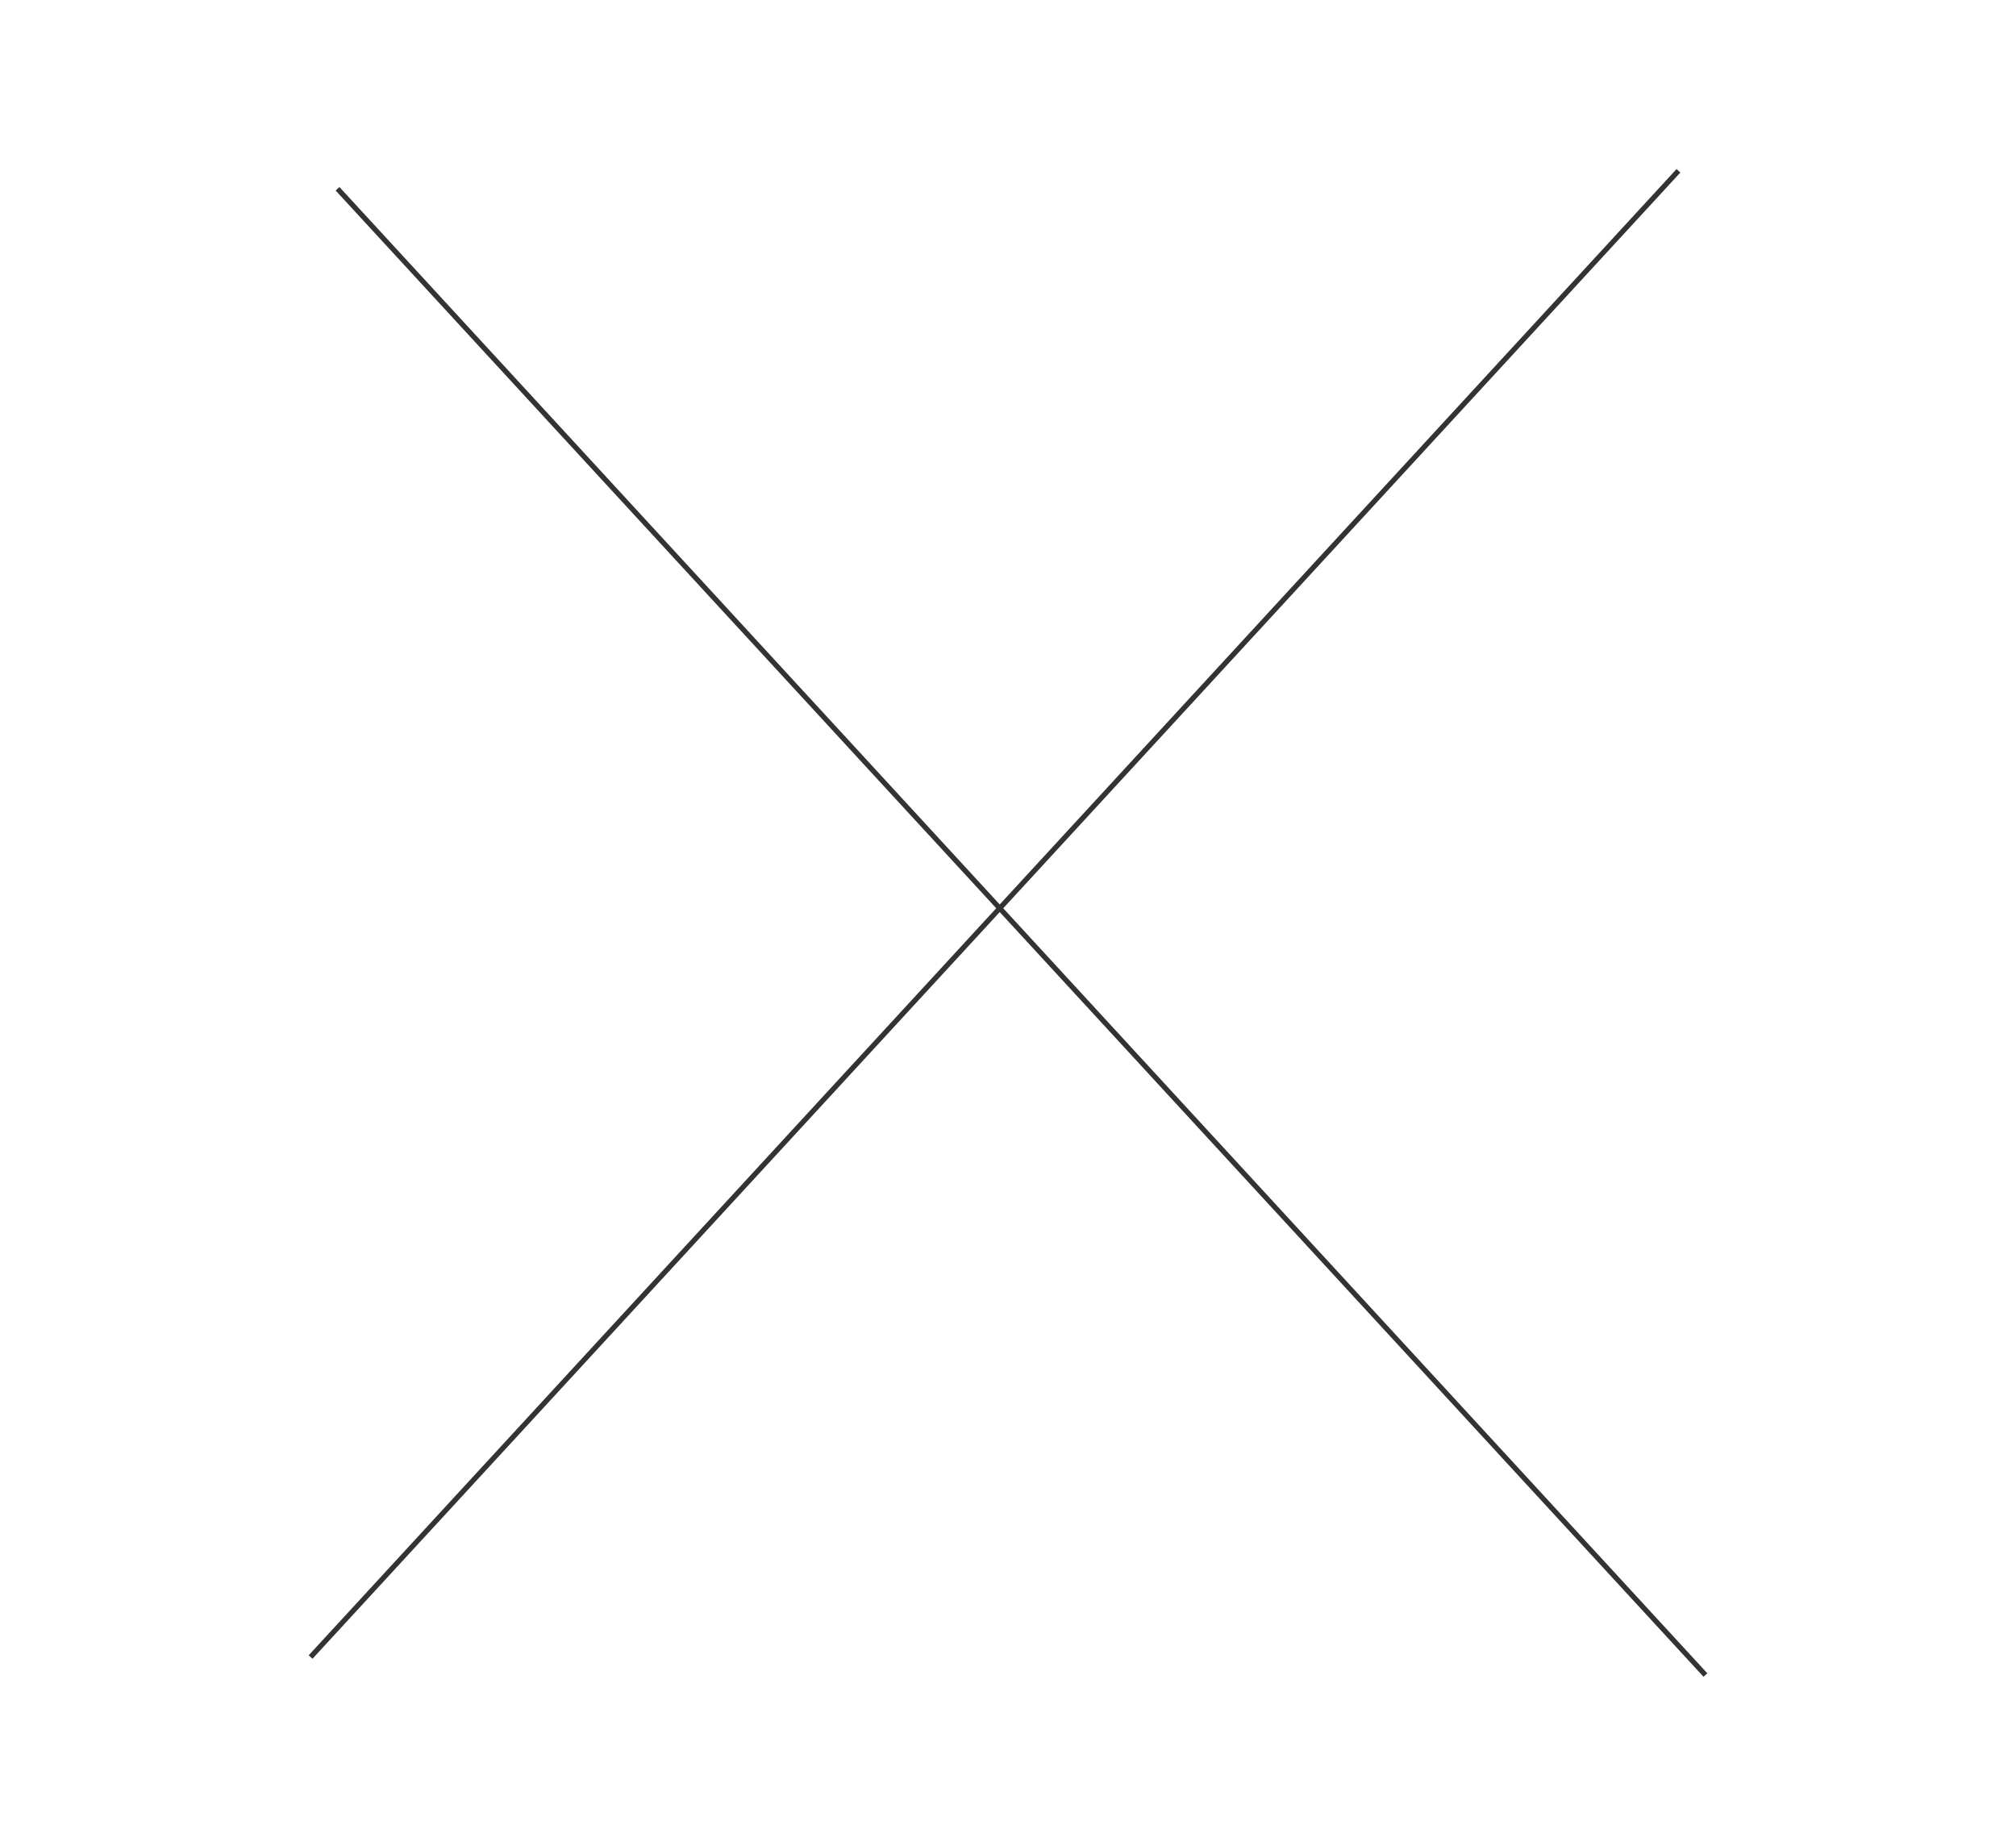
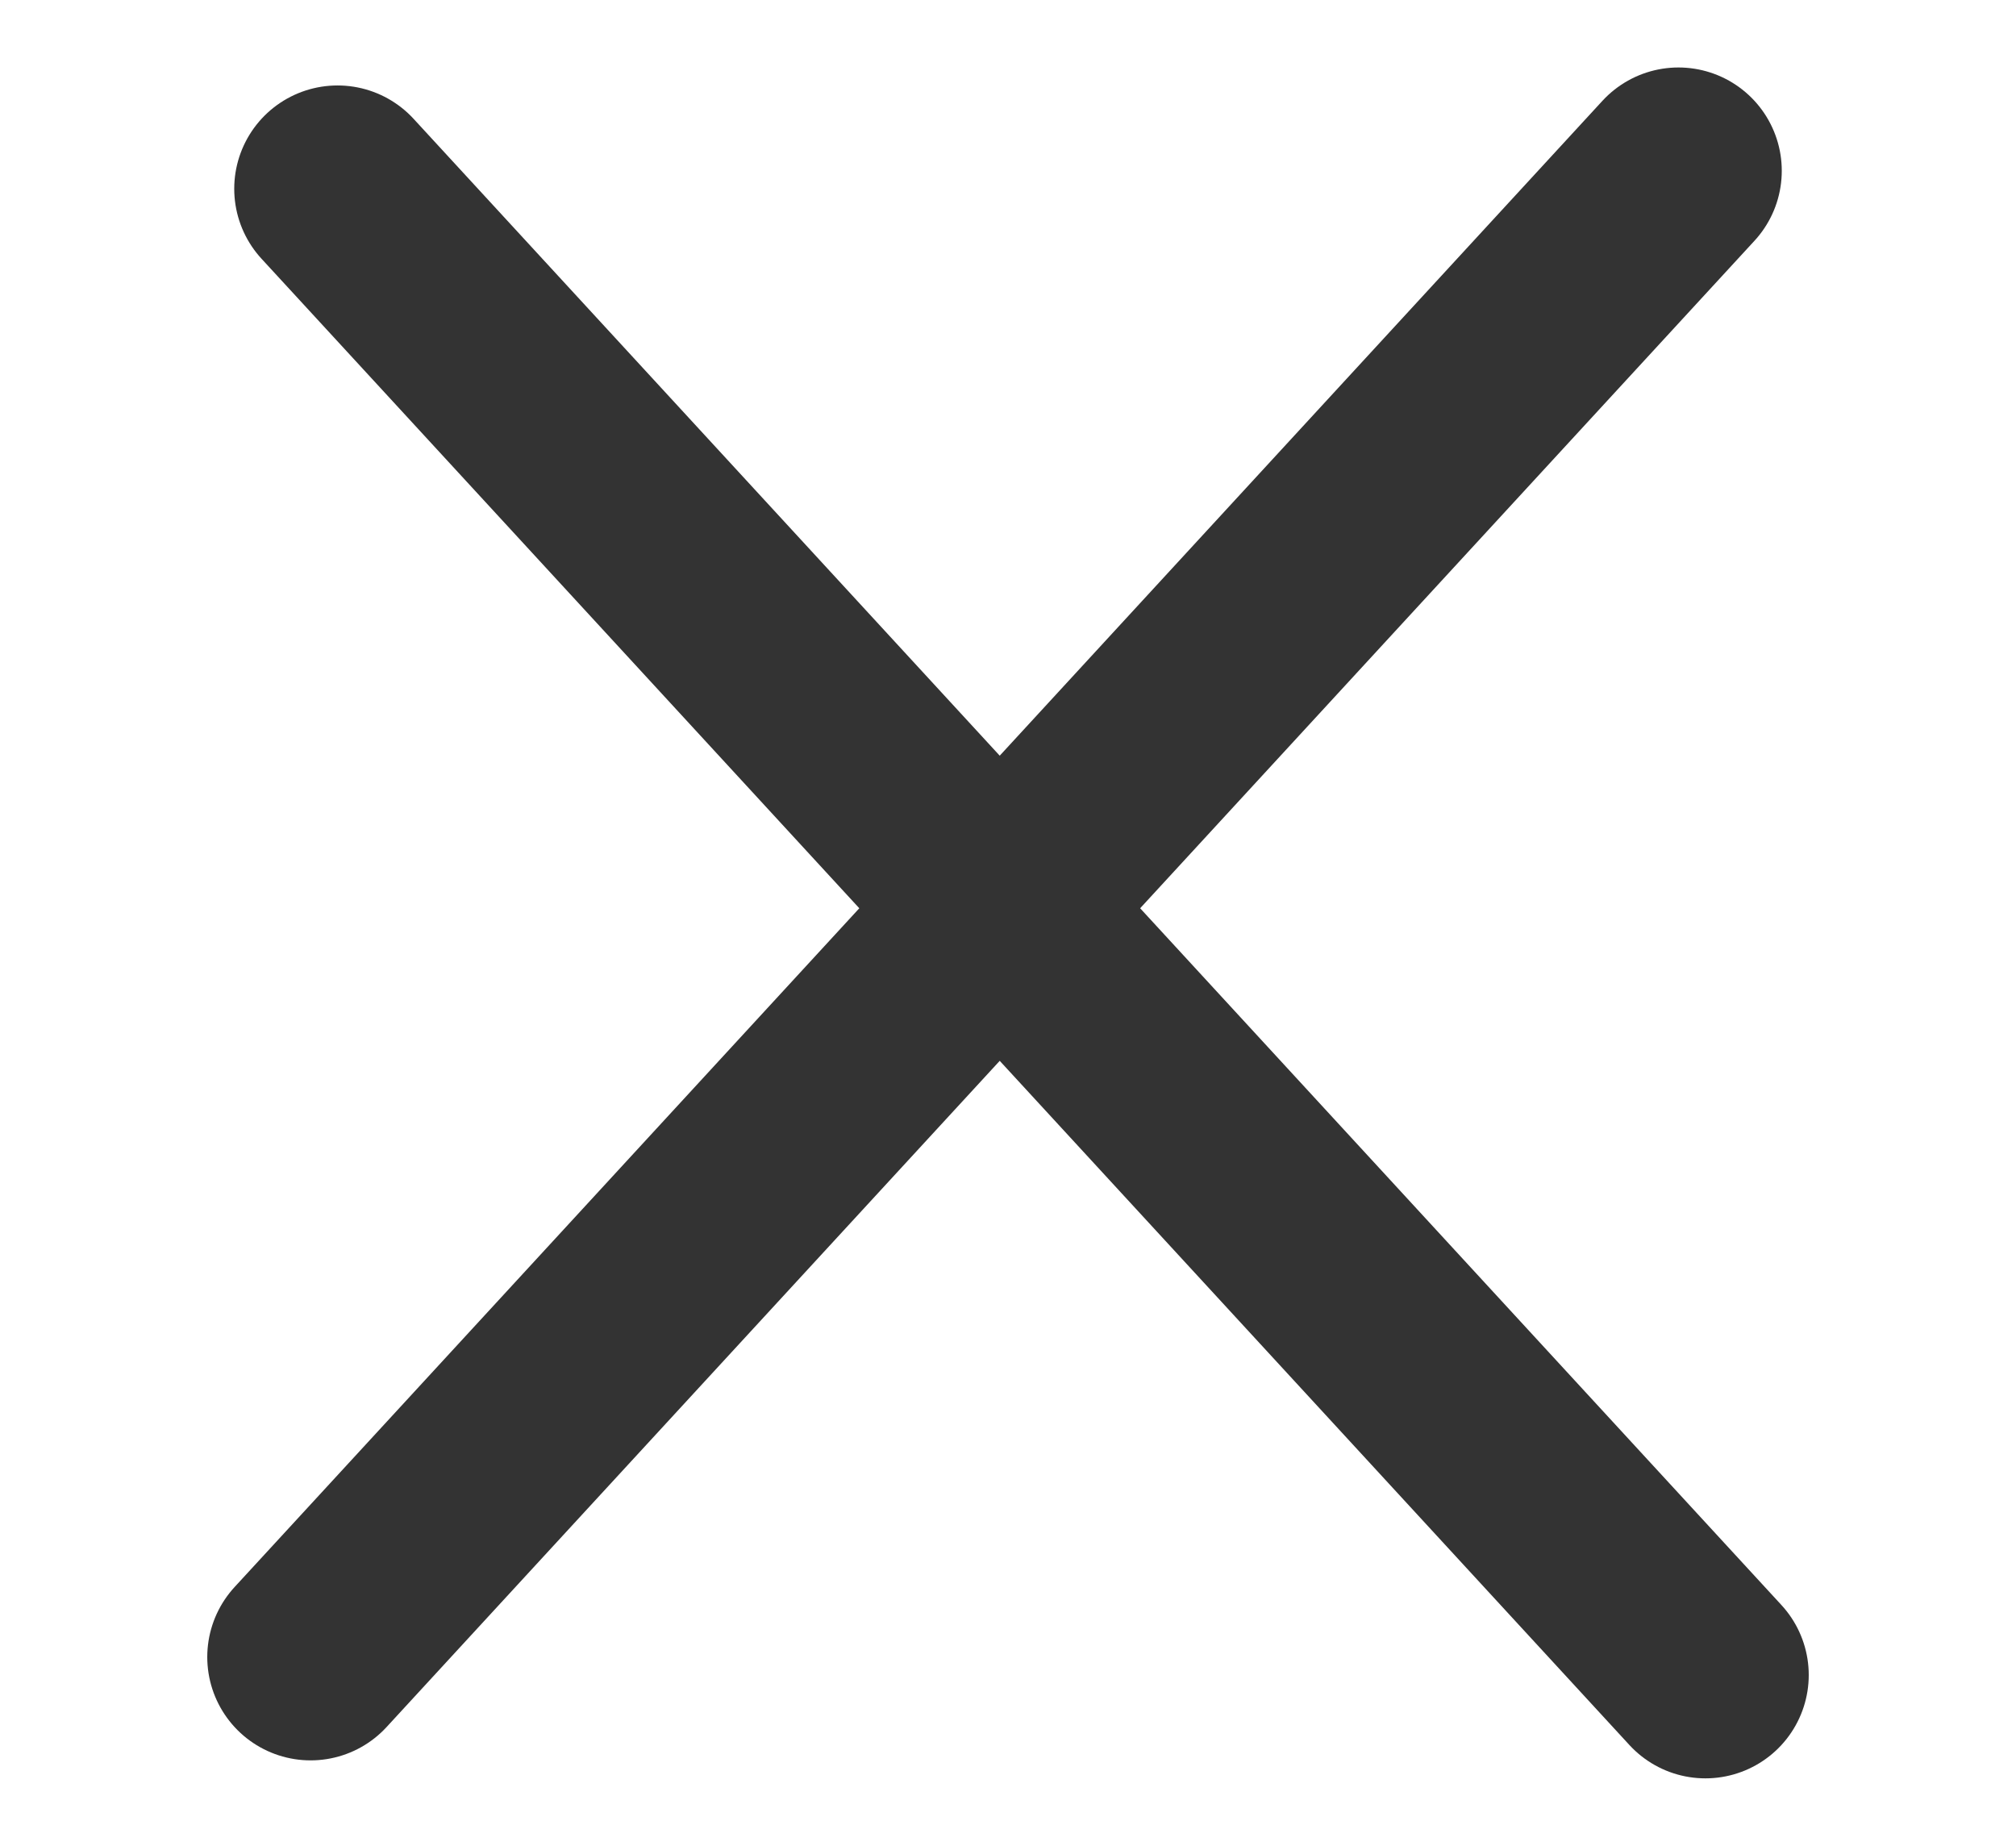
<svg xmlns="http://www.w3.org/2000/svg" id="Layer_1" data-name="Layer 1" viewBox="0 0 390.24 357.27">
  <defs>
-     <style>.cls-1{fill:none;stroke:#333;strokeLinecap:round;stroke-miterlimit:10;strokeWidth:40px;}.cls-2{fill:#1f000d;}</style>
+     <style>.cls-1{fill:none;stroke:#333;stroke-linecap:round;stroke-miterlimit:10;stroke-width:40px;}.cls-2{fill:#1f000d;}</style>
  </defs>
  <line class="cls-1" x1="324.9" y1="33.06" x2="60.12" y2="320.73" />
  <line class="cls-2" x1="324.9" y1="33.06" x2="60.12" y2="320.73" />
  <line class="cls-1" x1="65.34" y1="36.54" x2="330.12" y2="324.21" />
  <line class="cls-2" x1="65.34" y1="36.54" x2="330.12" y2="324.21" />
</svg>
